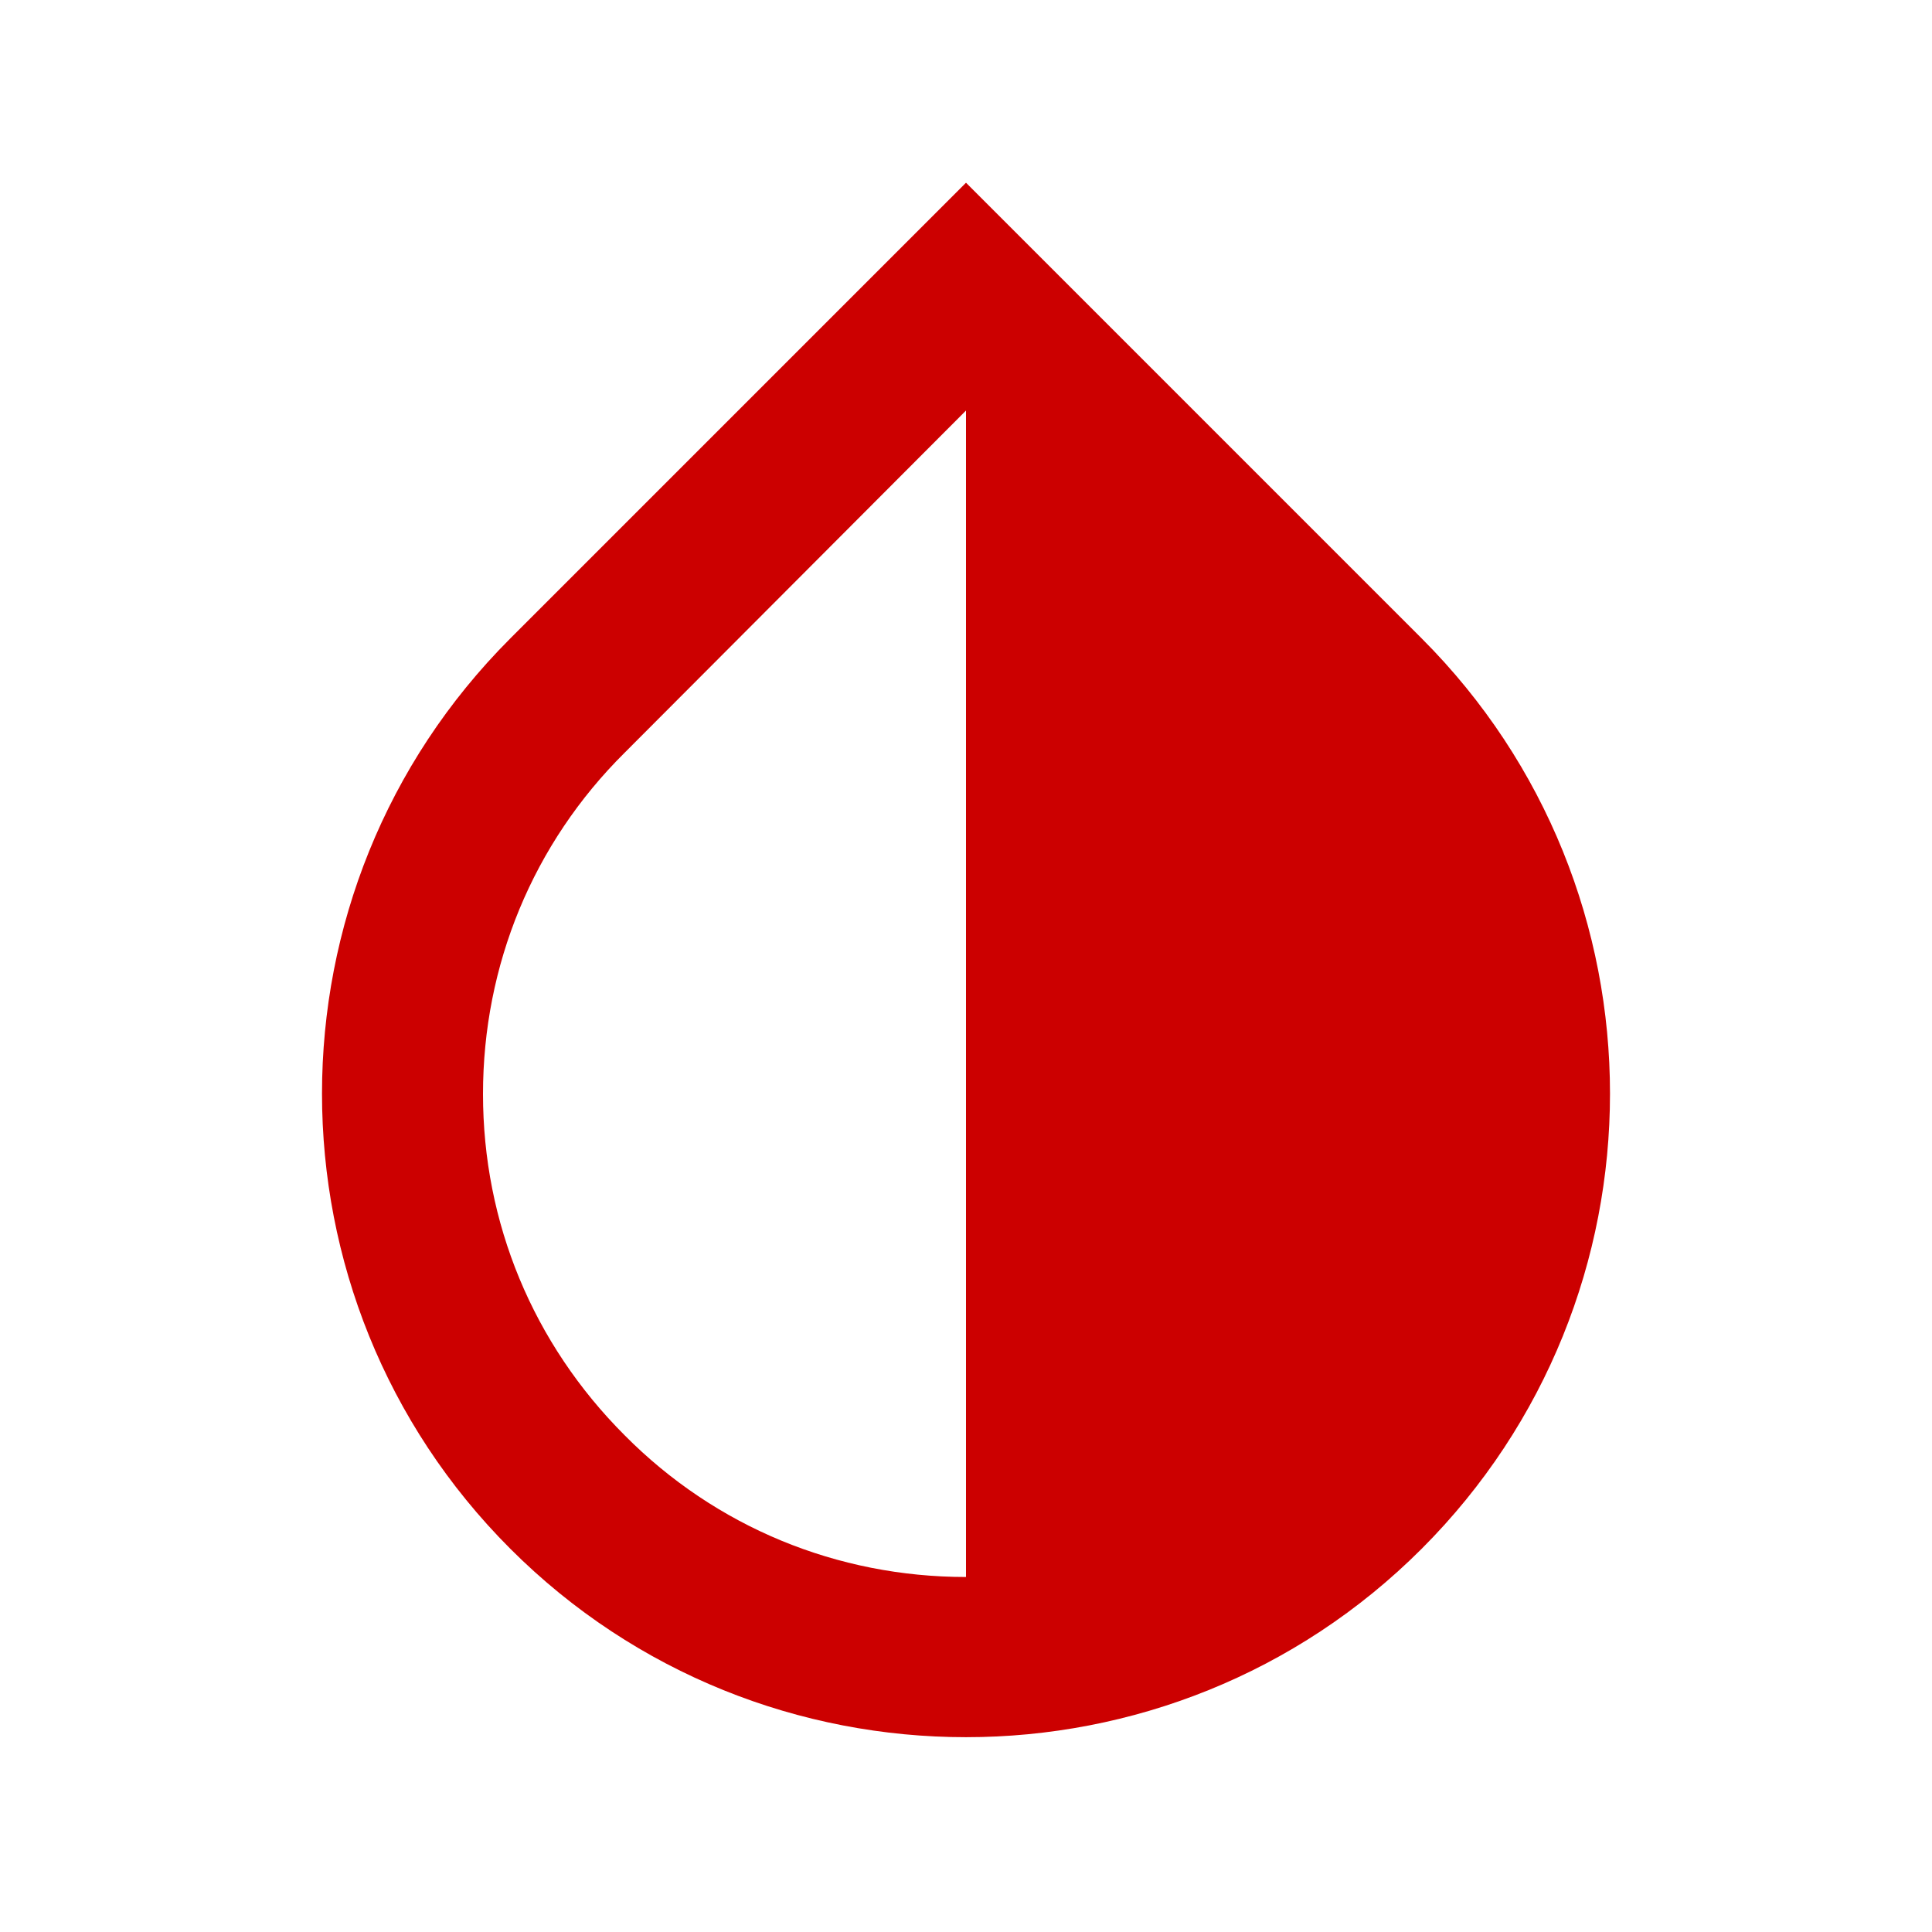
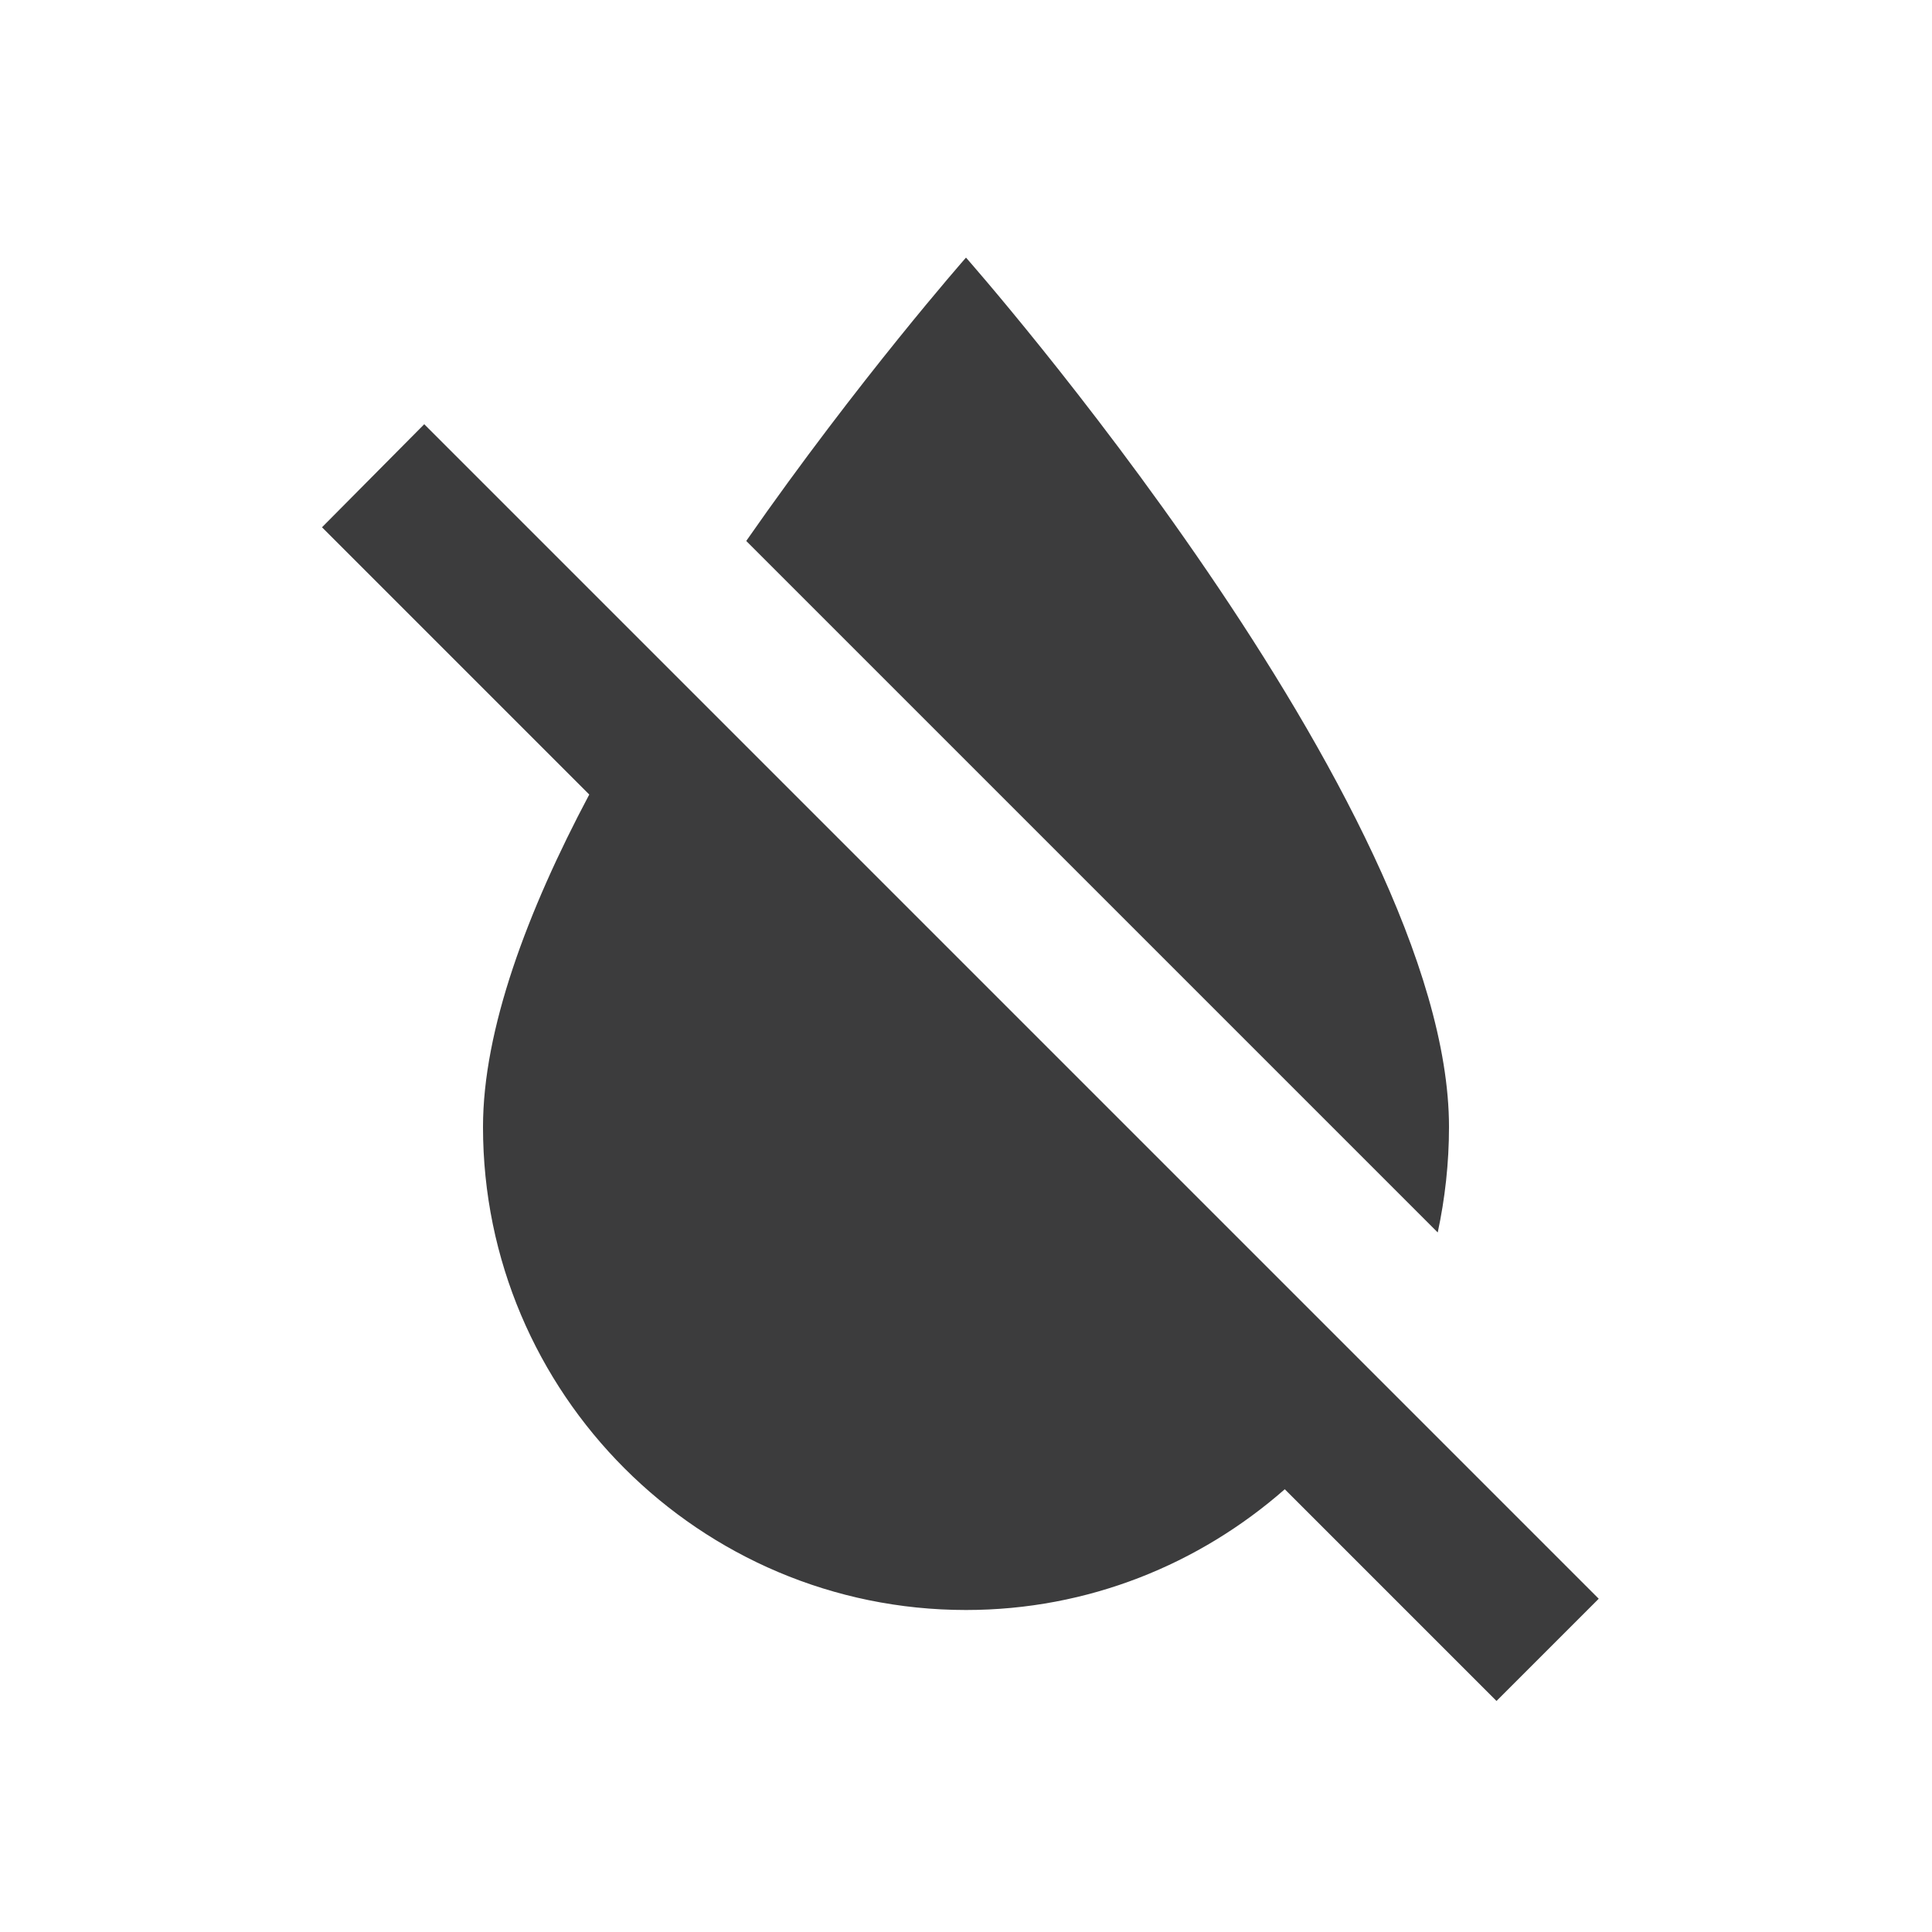
<svg xmlns="http://www.w3.org/2000/svg" width="24" height="24" viewBox="0 0 24 24" id="svg2" version="1.1">
  <defs id="defs10" />
-   <path fill="none" d="M24 0H0v24h24V0z" id="path4" />
-   <path d="M17.66 7.93L12 2.27 6.34 7.93c-3.12 3.12-3.12 8.19 0 11.31C7.9 20.8 9.95 21.58 12 21.58s4.1-.78 5.66-2.34c3.12-3.12 3.12-8.19 0-11.31zM12 19.59c-1.6 0-3.11-.62-4.24-1.76C6.62 16.69 6 15.19 6 13.59s.62-3.11 1.76-4.24L12 5.1v14.49z" id="path6" style="fill:#cc0000" />
+   <path d="M0 0h24v24H0zm0 0h24v24H0zm0 0h24v24H0z" fill="none" id="path4" />
+   <path d="M18 14c0-4-6-10.8-6-10.8s-1.33 1.51-2.73 3.52l8.59 8.59c.09-.42.14-.86.14-1.31zm-.88 3.12L12.5 12.5 5.27 5.27 4 6.55l3.32 3.32C6.55 11.32 6 12.79 6 14c0 3.31 2.69 6 6 6 1.52 0 2.9-.57 3.96-1.5l2.63 2.63 1.27-1.27-2.74-2.74z" id="path6" style="fill:#0c0c0d;fill-opacity:0.8" />
</svg>
